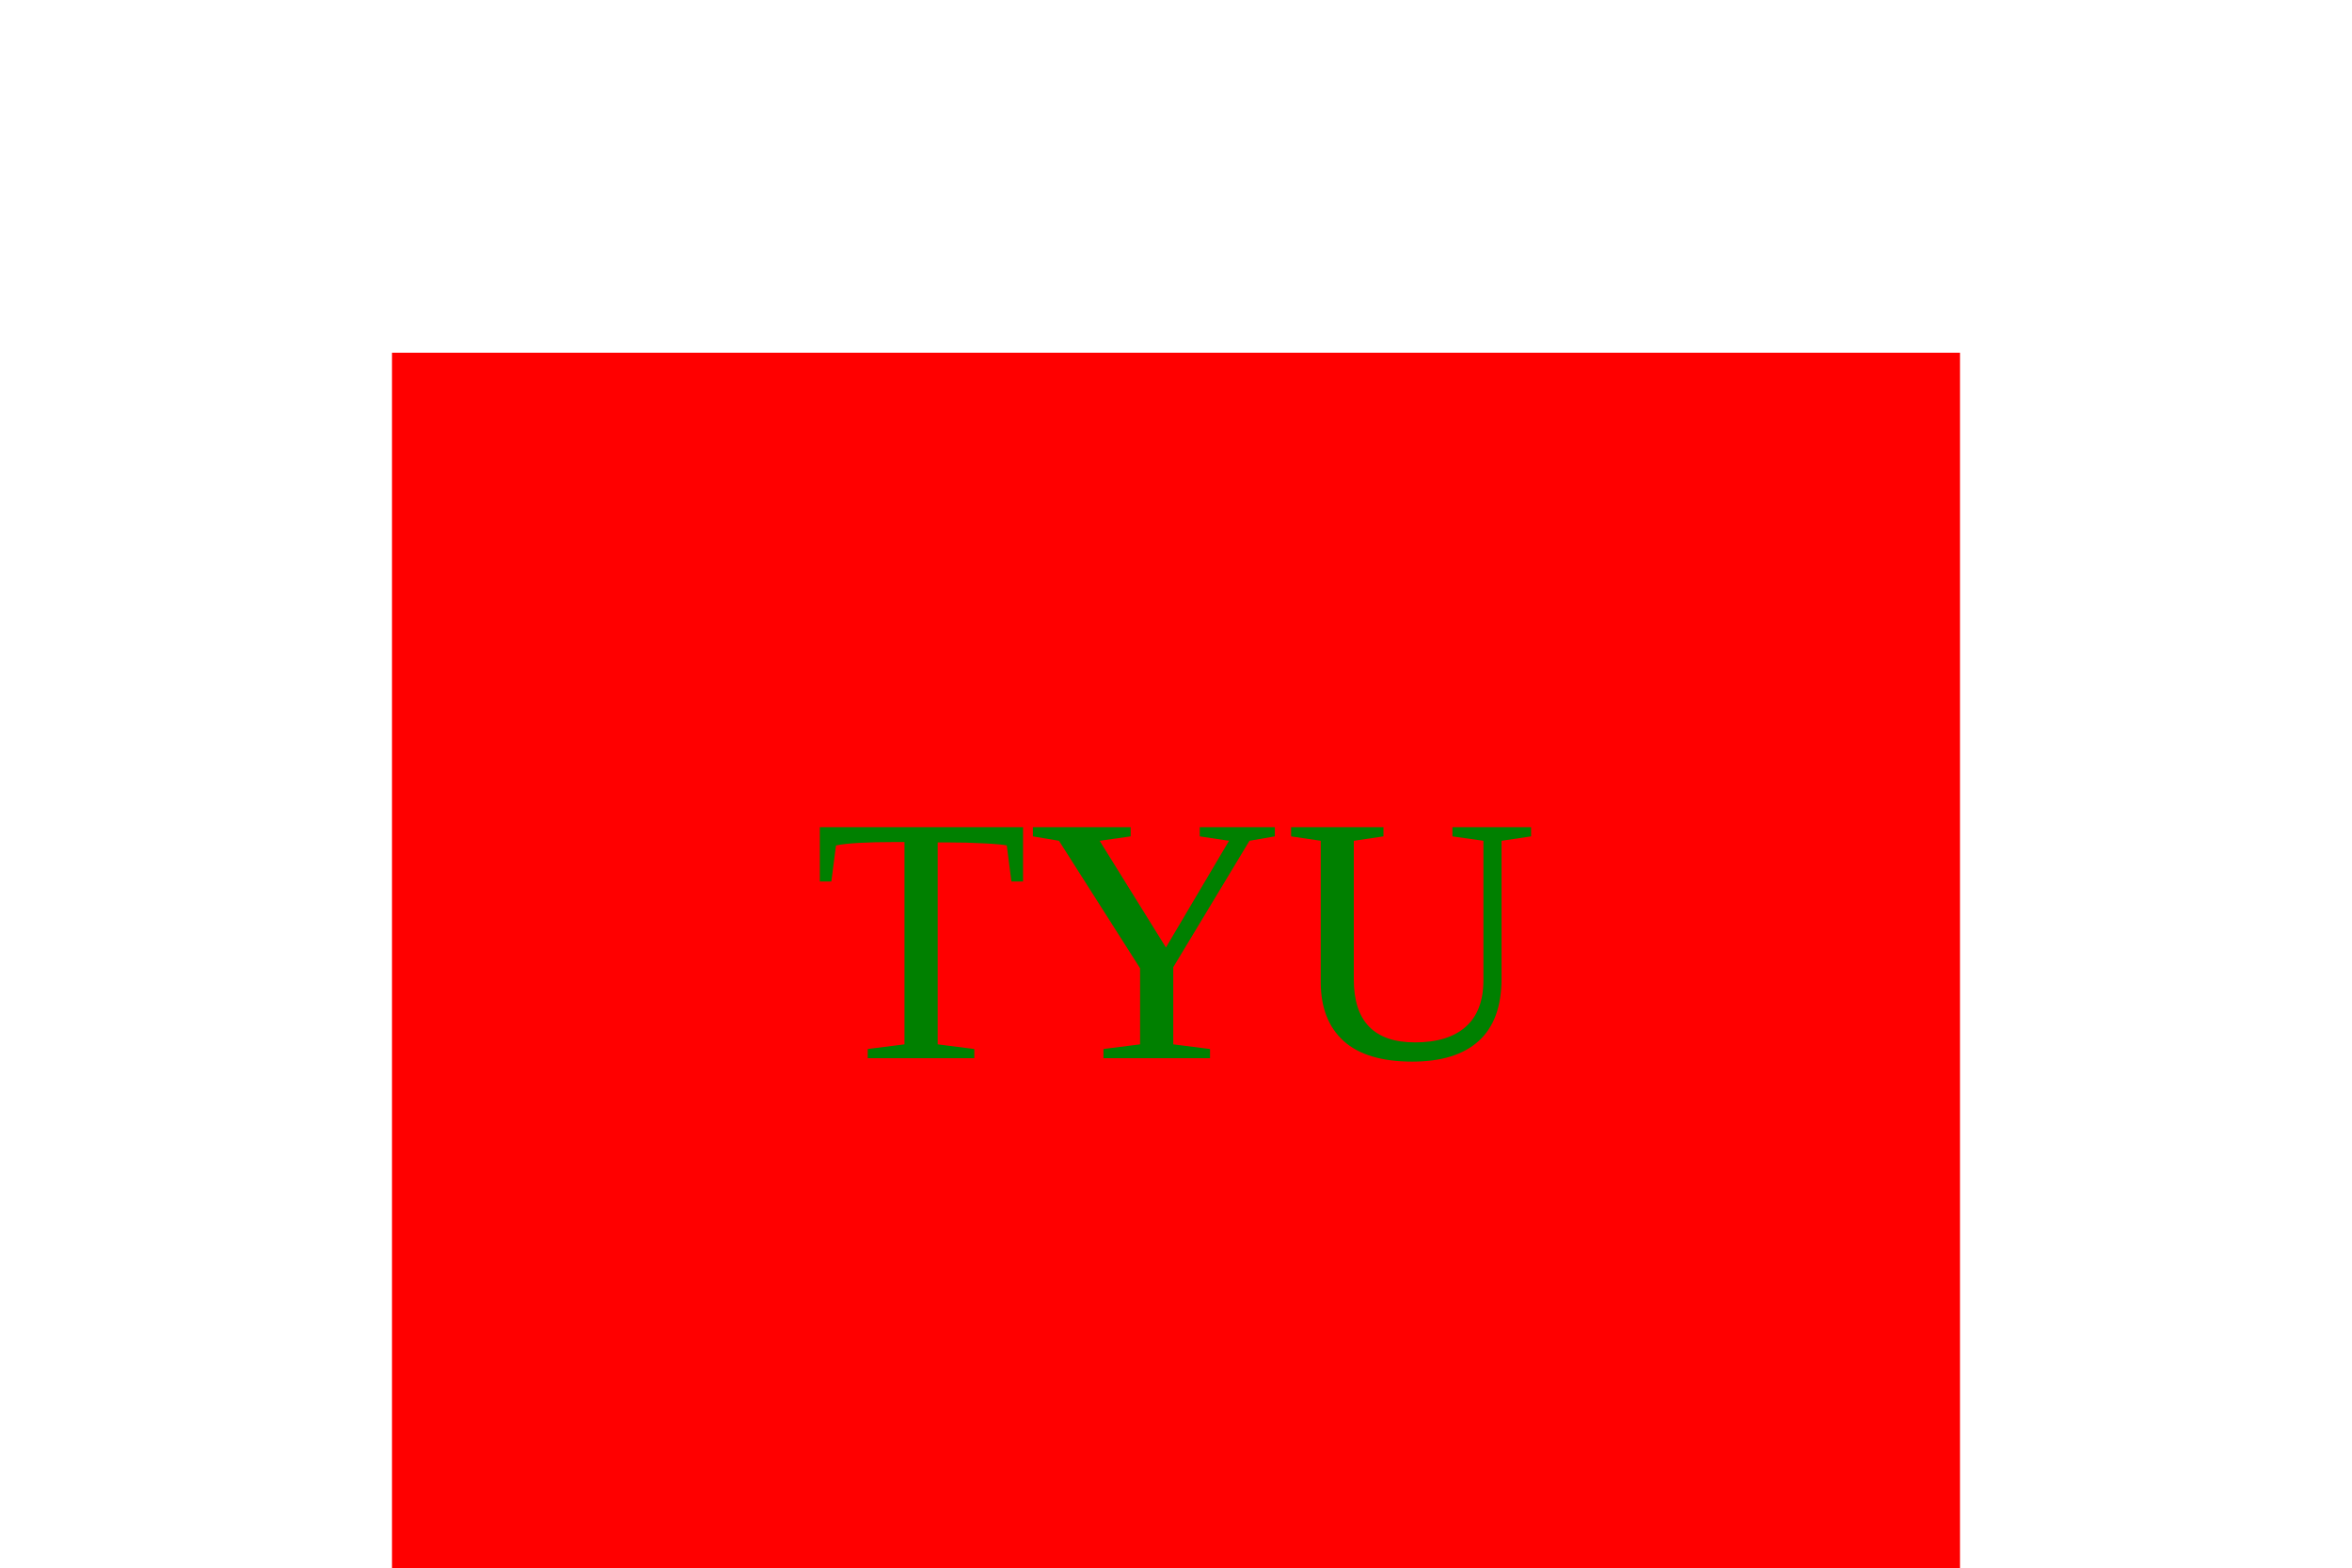
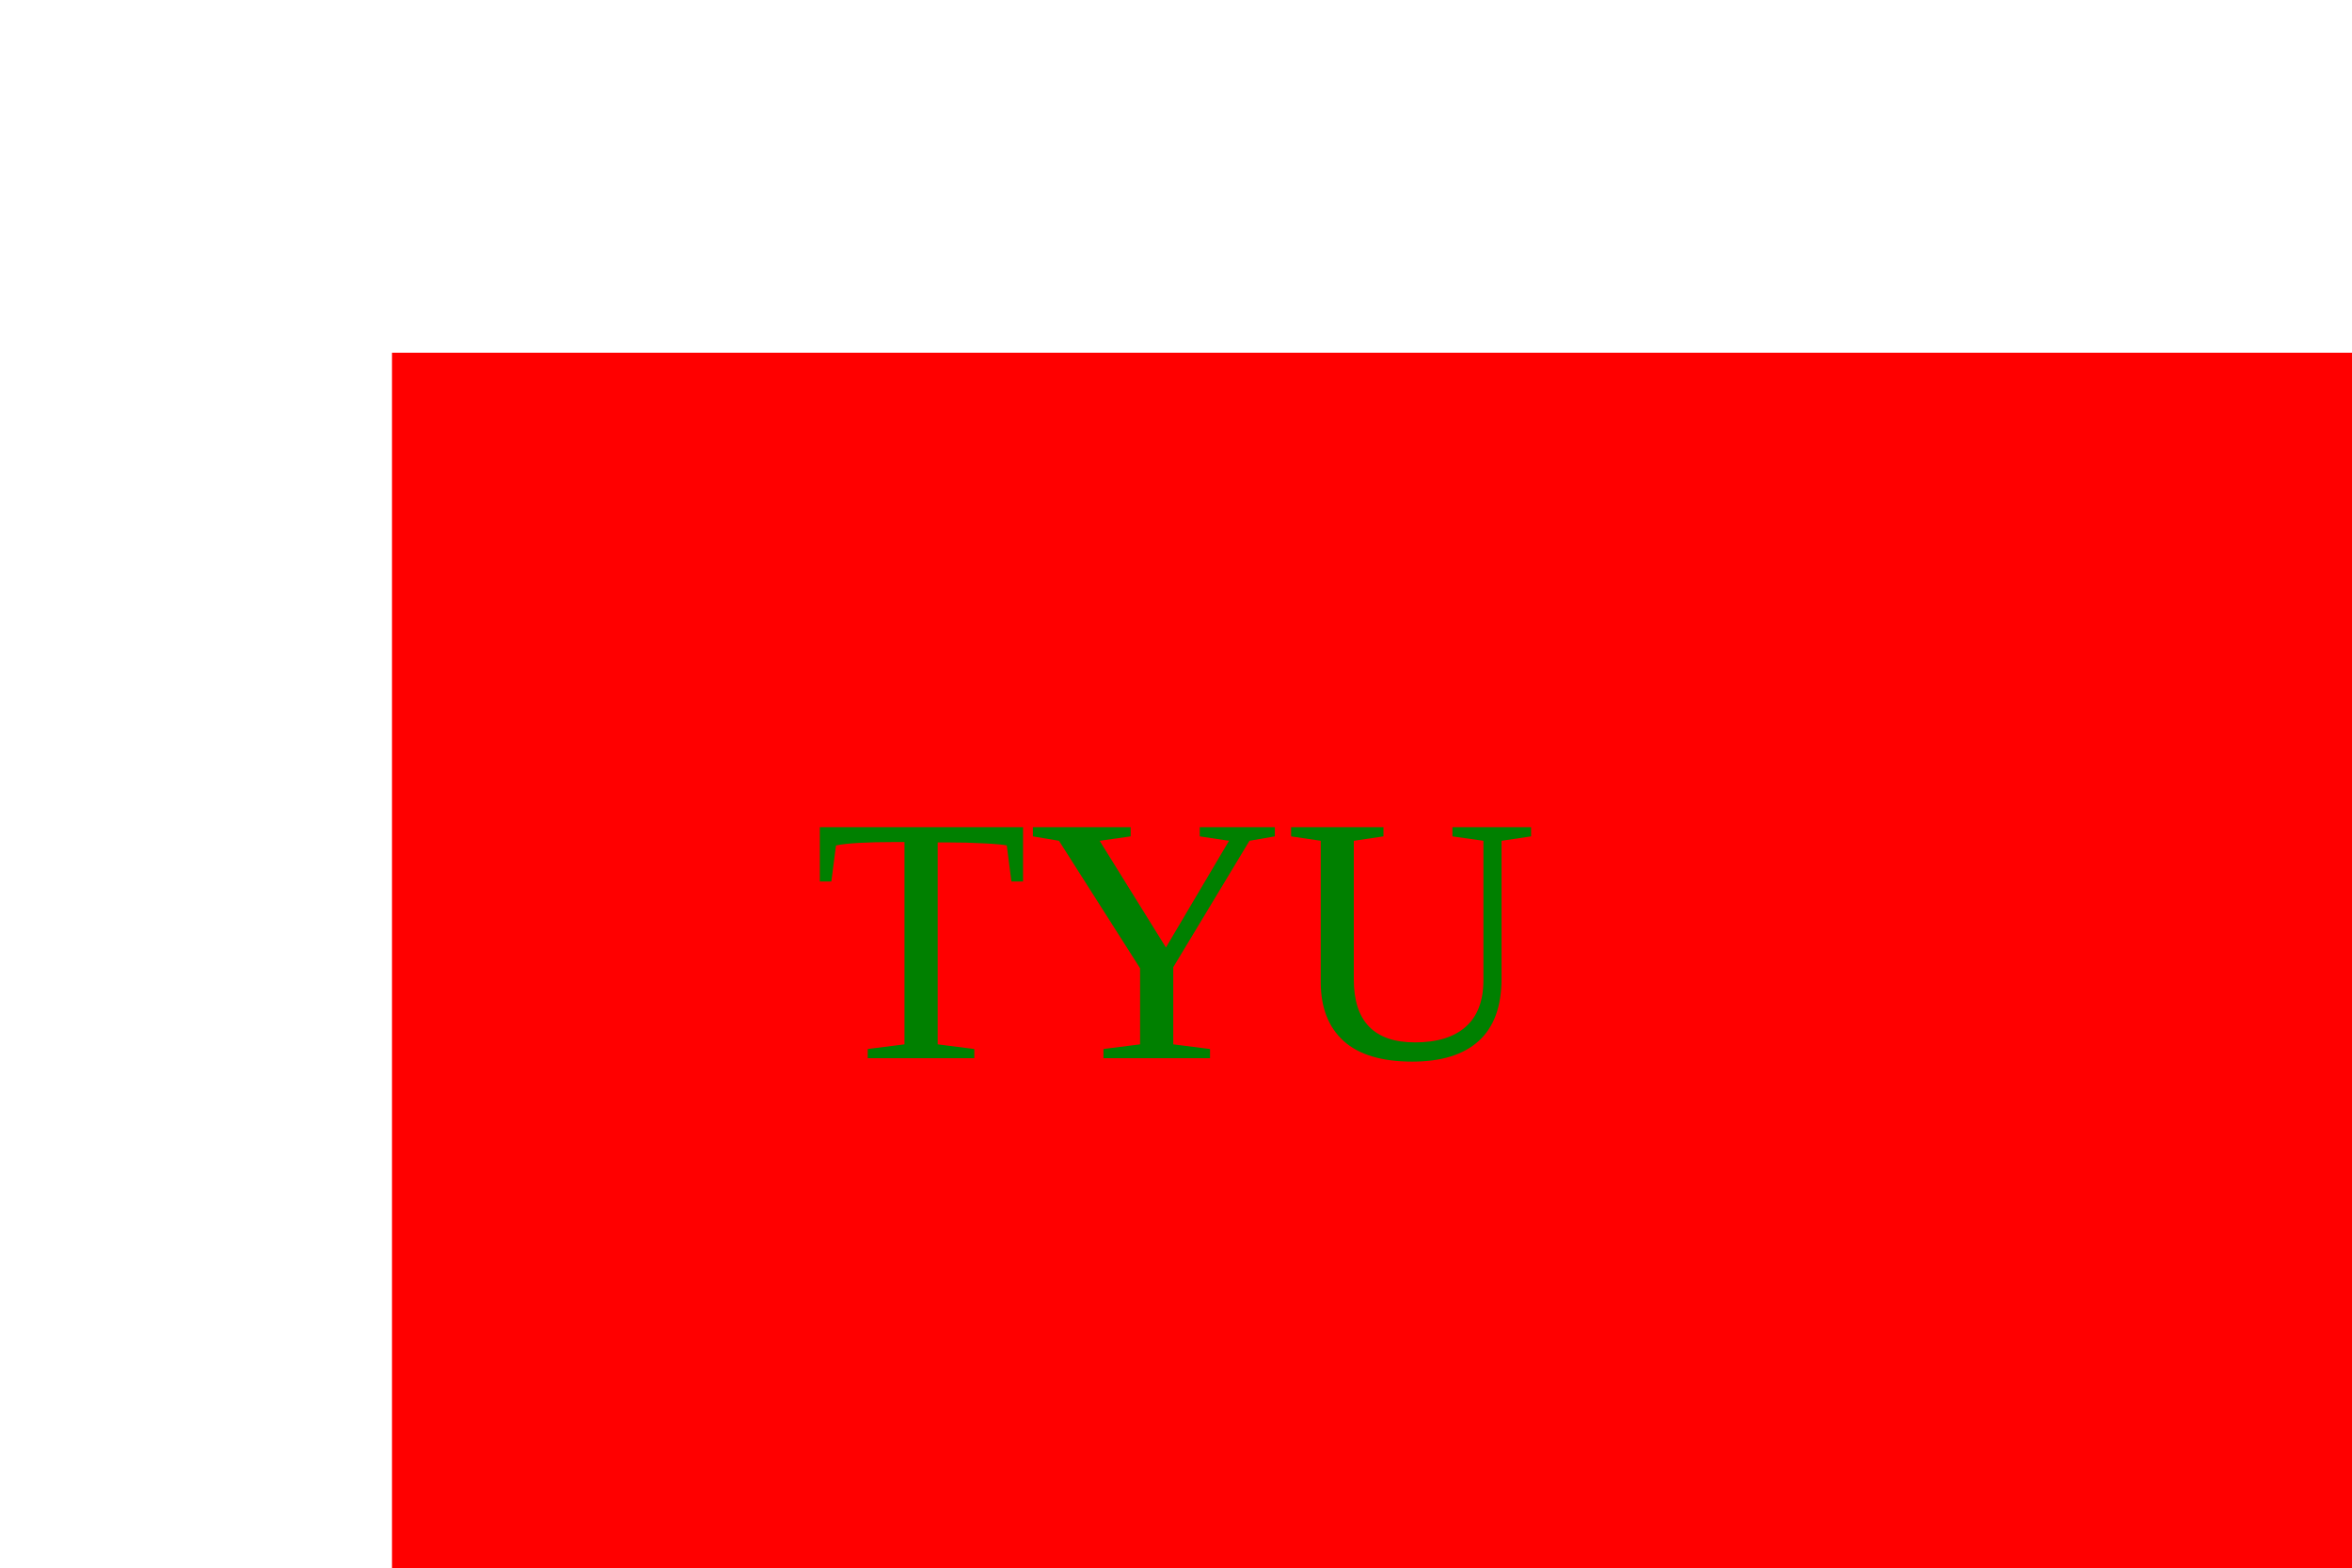
<svg xmlns="http://www.w3.org/2000/svg" version="1.1" width="300" height="200">
-   <rect fill="red" x="50" y="45" width="200" height="200" />
+   <rect fill="red" x="50" y="45" width="300" height="200" />
  <text x="150" y="135" font-size="45" text-anchor="middle" fill="green">TYU</text>
</svg>
